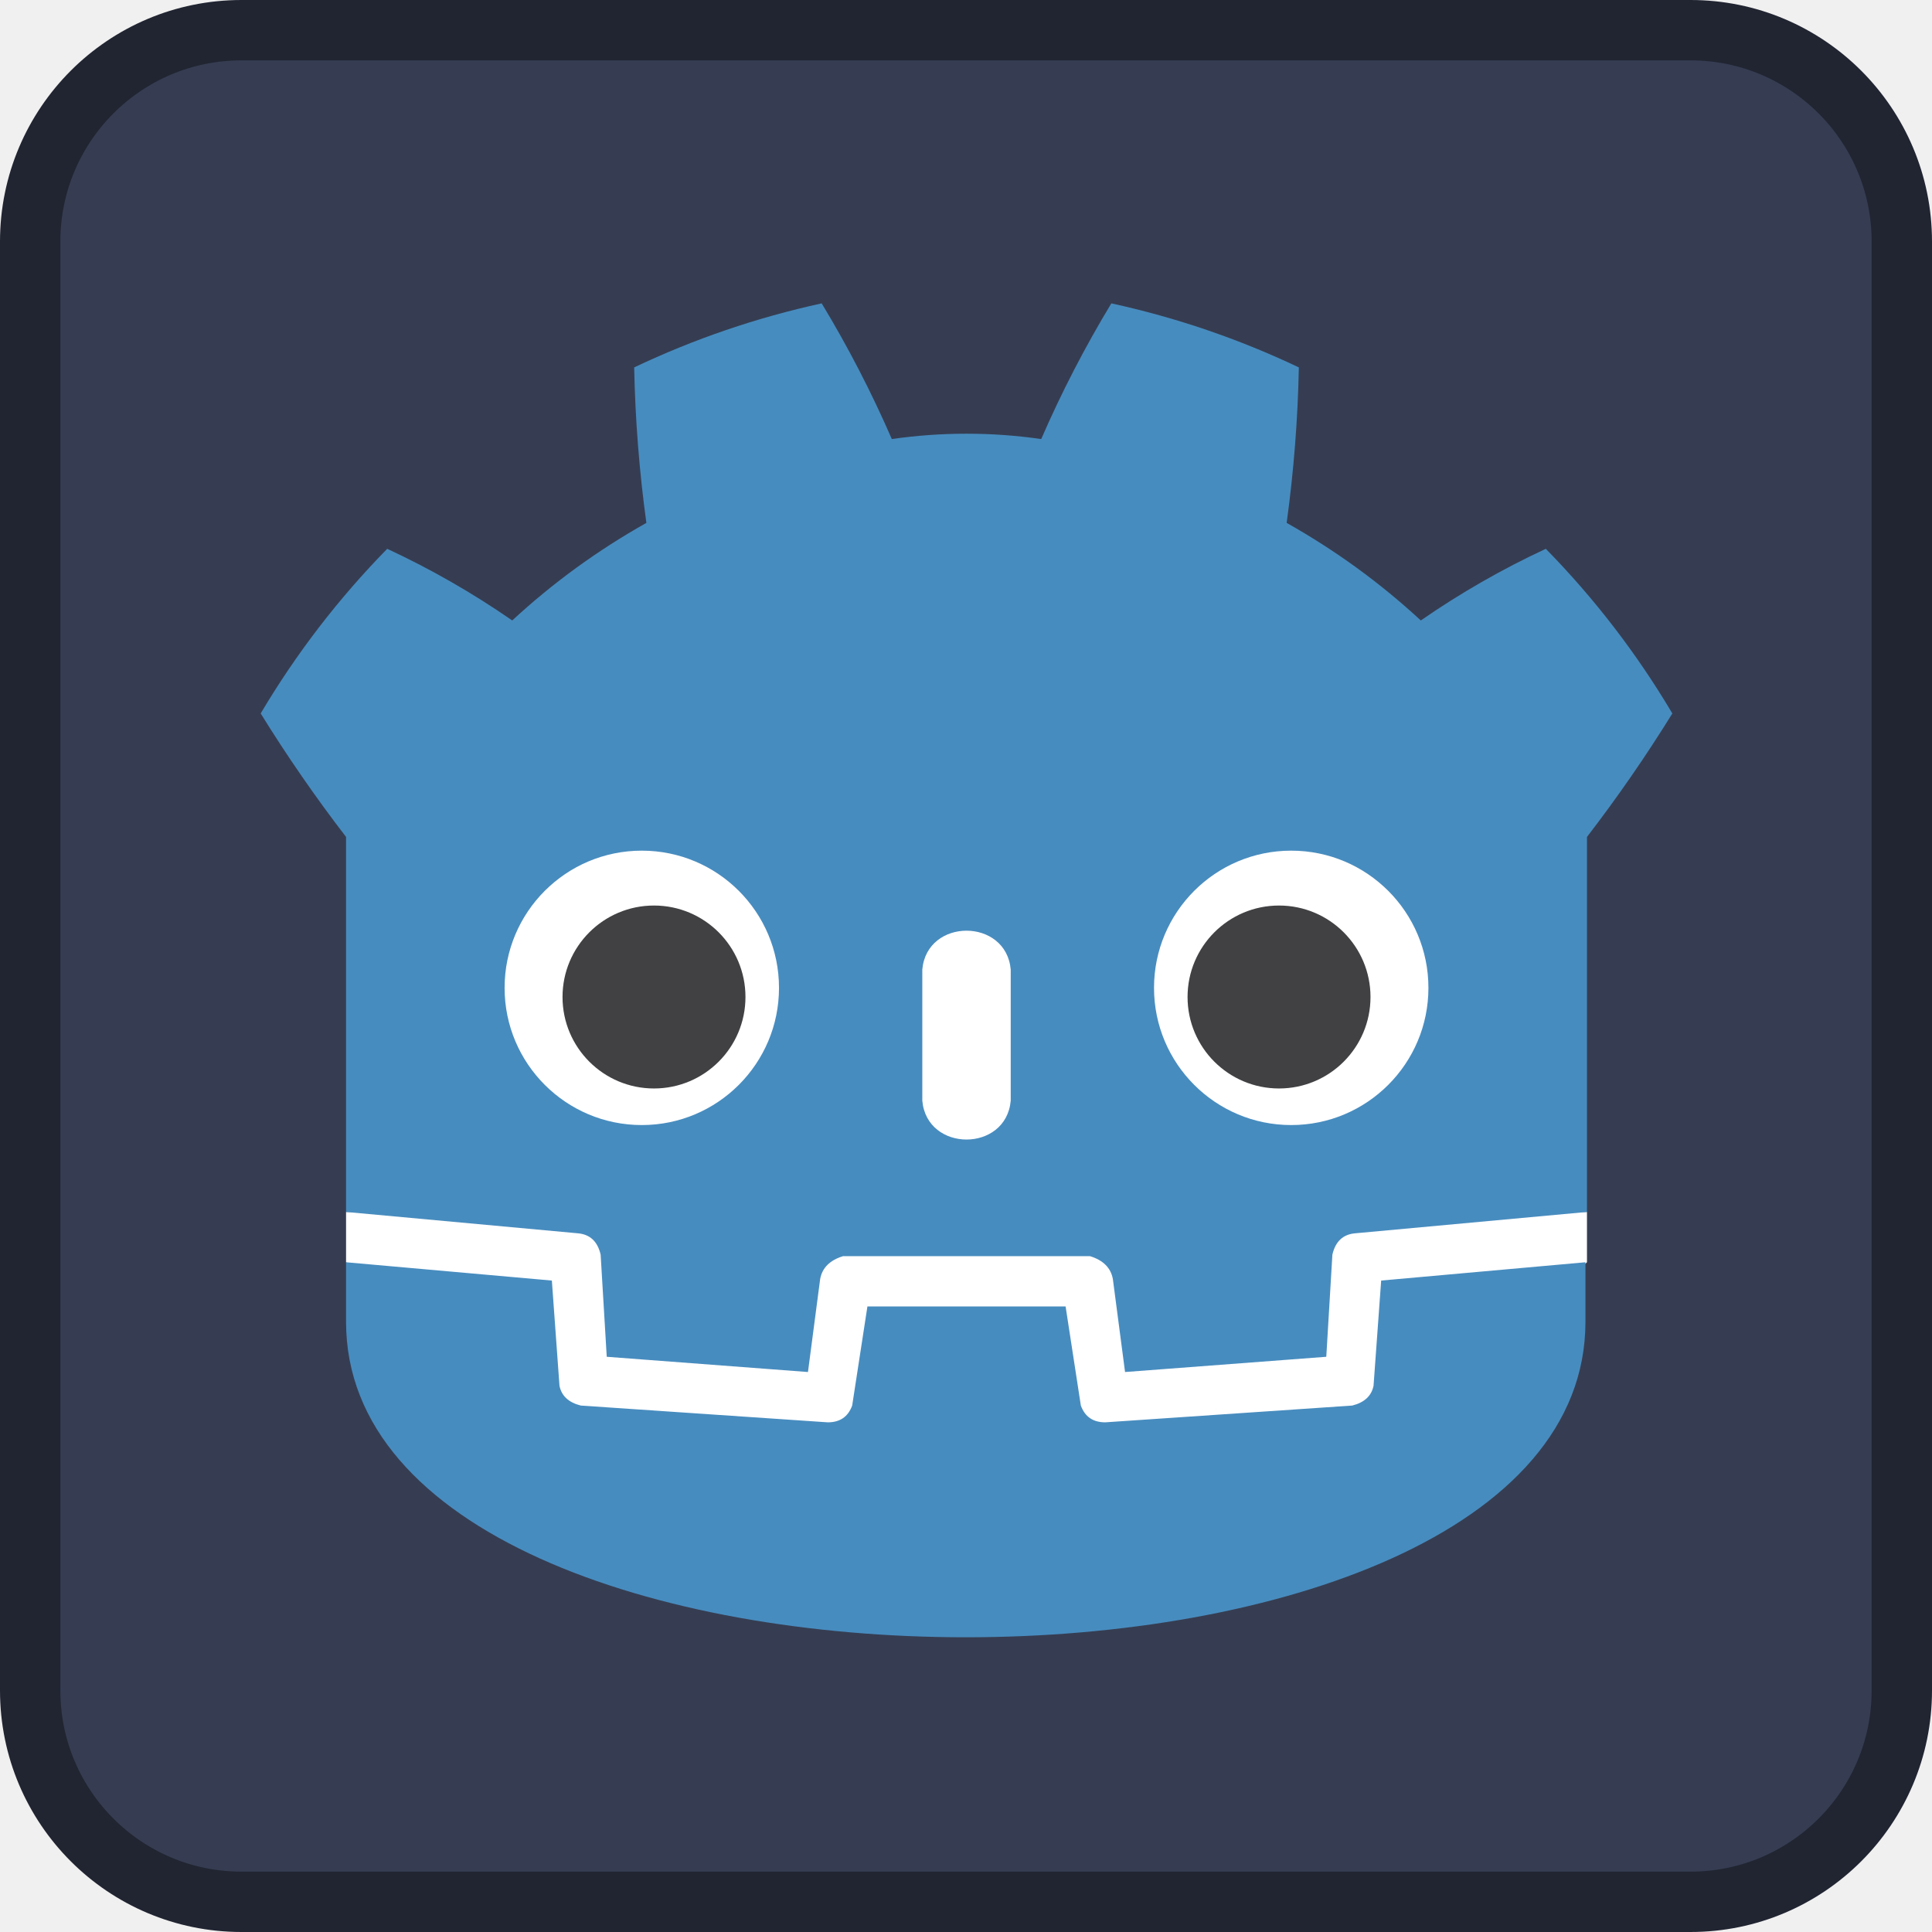
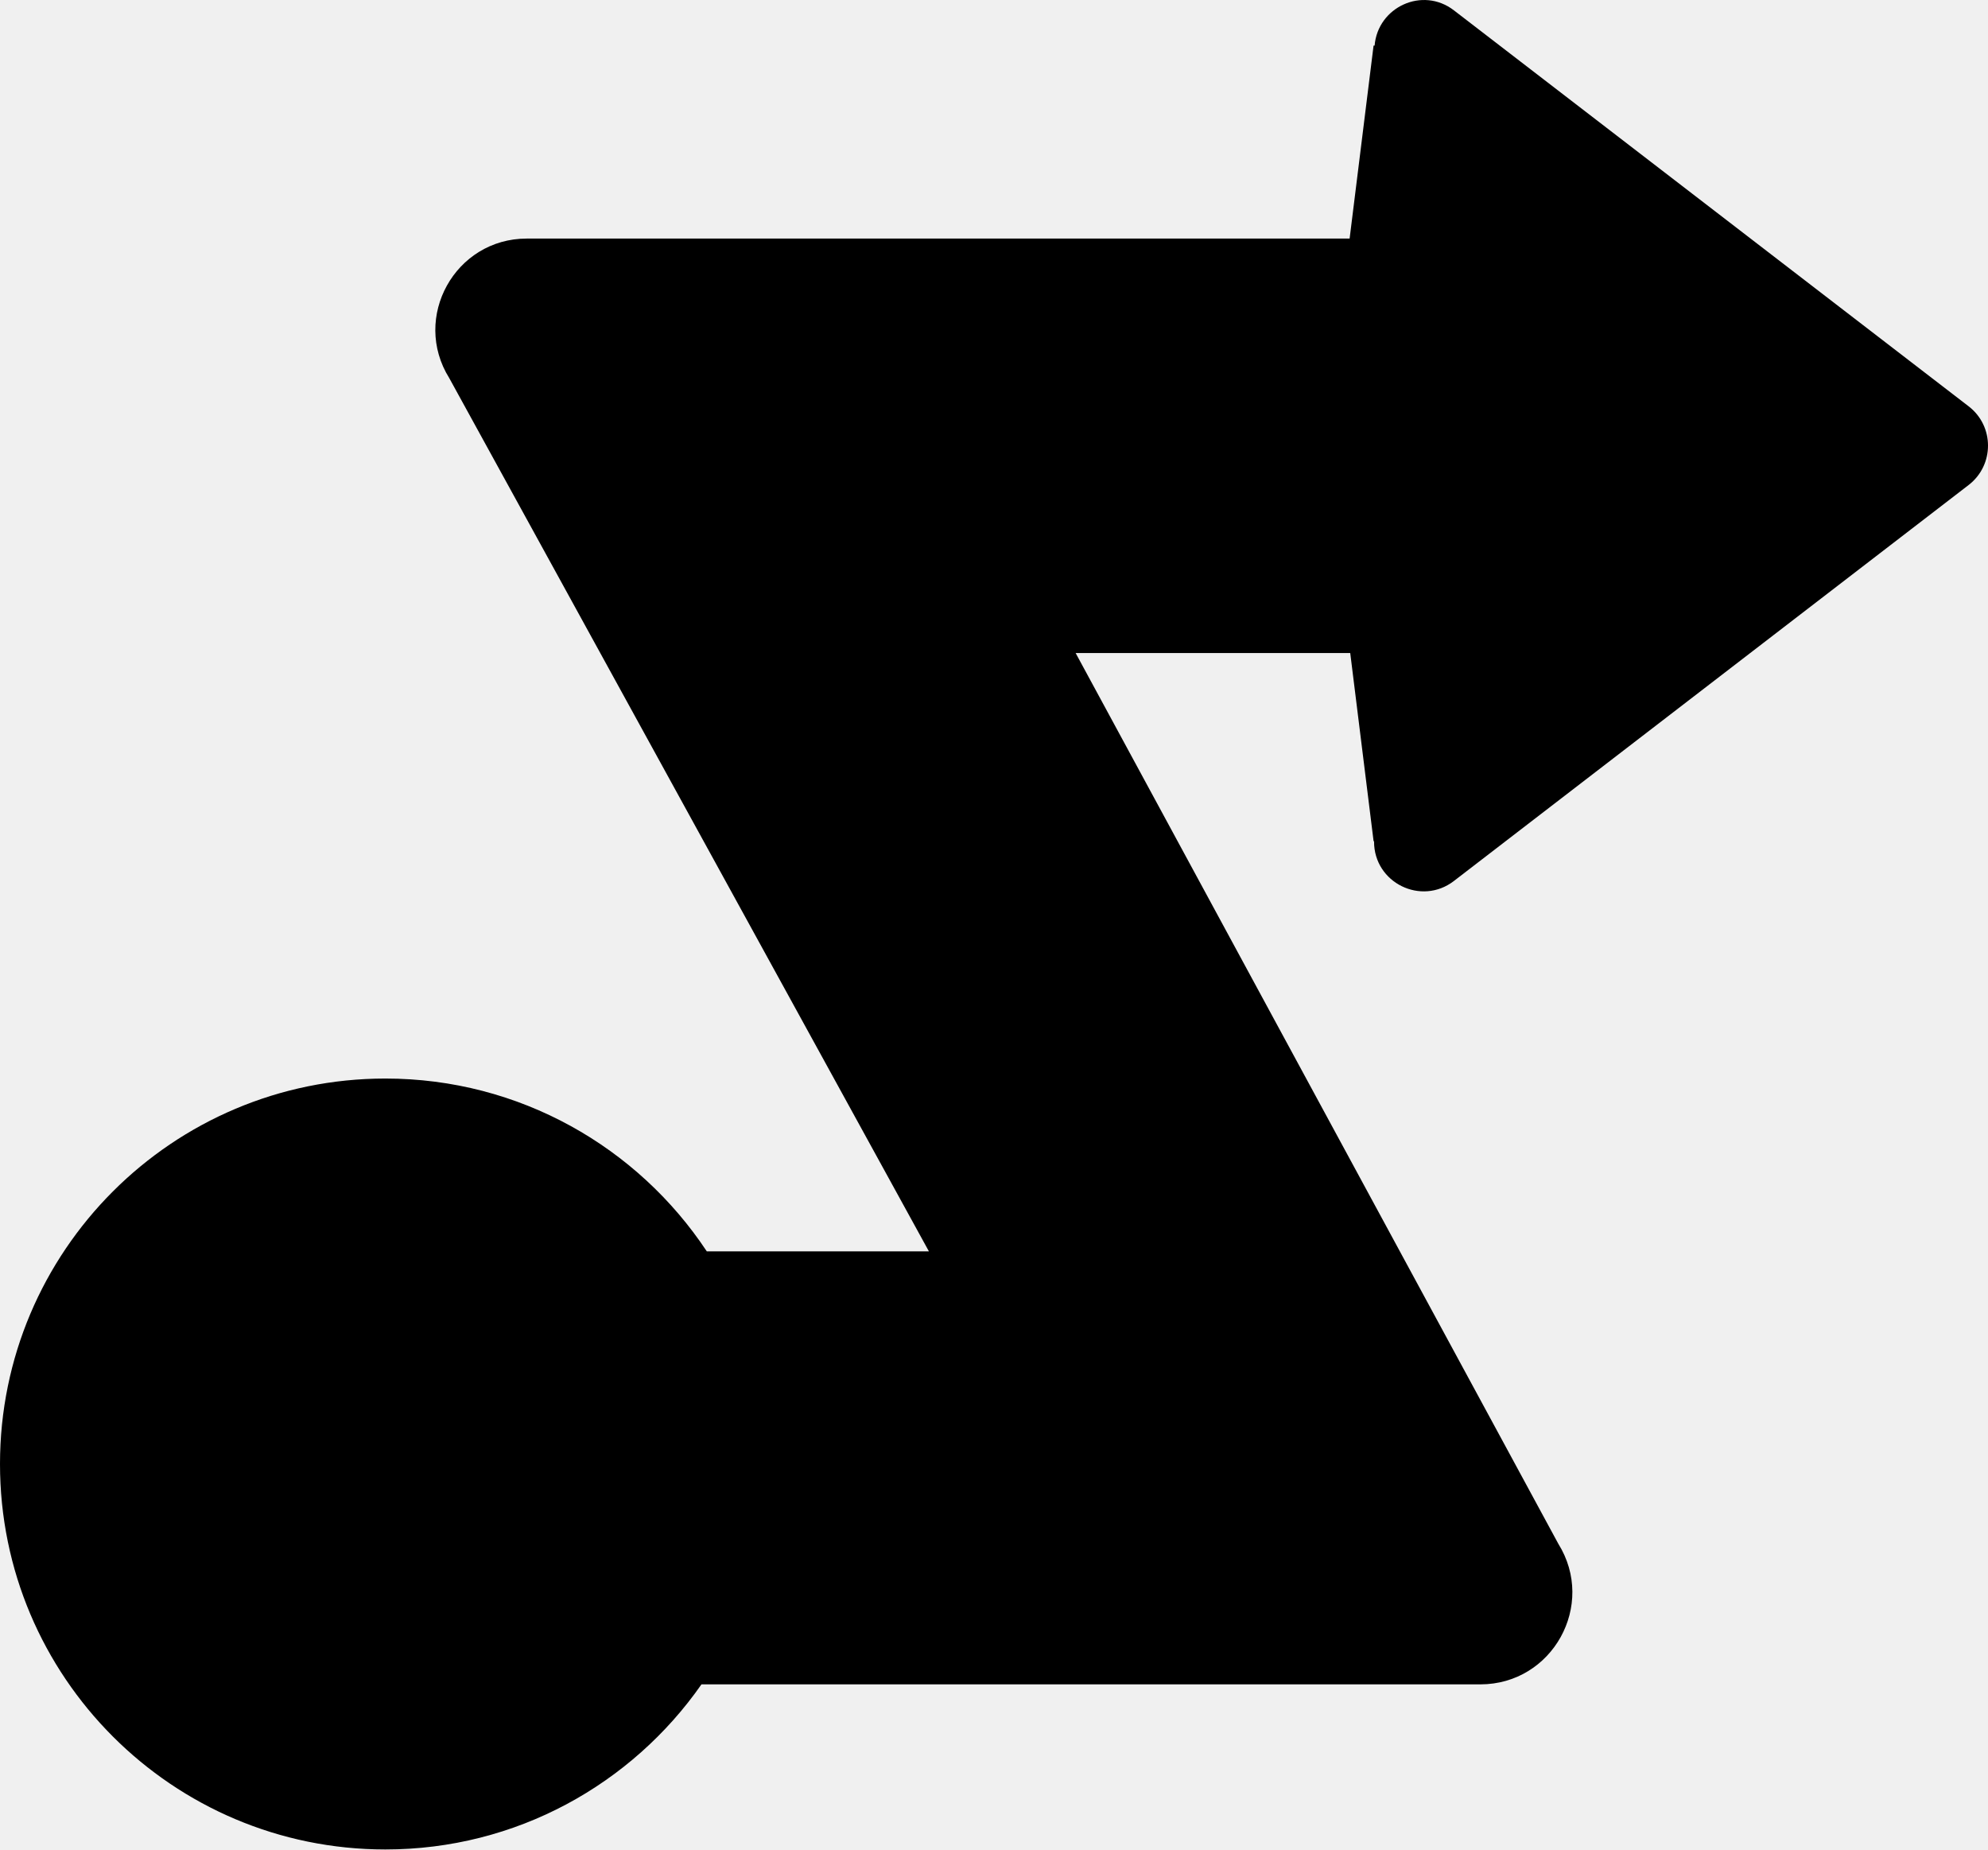
- <svg xmlns="http://www.w3.org/2000/svg" height="128" width="128">
-   <rect x="2" y="2" width="124" height="124" rx="14" fill="#363d52" stroke="#212532" stroke-width="4" />
-   <g transform="scale(.101) translate(122 122)">
-     <g fill="#fff">
-       <path d="M105 673v33q407 354 814 0v-33z" />
-       <path fill="#478cbf" d="m105 673 152 14q12 1 15 14l4 67 132 10 8-61q2-11 15-15h162q13 4 15 15l8 61 132-10 4-67q3-13 15-14l152-14V427q30-39 56-81-35-59-83-108-43 20-82 47-40-37-88-64 7-51 8-102-59-28-123-42-26 43-46 89-49-7-98 0-20-46-46-89-64 14-123 42 1 51 8 102-48 27-88 64-39-27-82-47-48 49-83 108 26 42 56 81zm0 33v39c0 276 813 276 813 0v-39l-134 12-5 69q-2 10-14 13l-162 11q-12 0-16-11l-10-65H447l-10 65q-4 11-16 11l-162-11q-12-3-14-13l-5-69z" />
-       <path d="M483 600c3 34 55 34 58 0v-86c-3-34-55-34-58 0z" />
-       <circle cx="725" cy="526" r="90" />
-       <circle cx="299" cy="526" r="90" />
-     </g>
-     <g fill="#414042">
-       <circle cx="307" cy="532" r="60" />
-       <circle cx="717" cy="532" r="60" />
-     </g>
-   </g>
+ <svg xmlns="http://www.w3.org/2000/svg" version="1.1" id="Layer_1" x="0px" y="0px" width="96.173" height="89.453" viewBox="0 0 96.173 89.453" enable-background="new 0 0 100 100" xml:space="preserve">
+   <defs id="defs1" />
+   <path fill="#2C3C46" d="M 95.236,19.652 70.335,0.5 c -1.521,-1.17 -3.683,-0.156 -3.836,1.705 h -0.05 L 65.29,11.539 H 25.483 c -3.467,0 -5.583,3.812 -3.747,6.753 l 23.201,42.232 H 34.192 c -3.338,-5.036 -9.055,-8.358 -15.549,-8.358 -10.294,0 -18.643,8.347 -18.643,18.643 0,10.295 8.348,18.644 18.643,18.644 6.332,0 11.922,-3.16 15.292,-7.985 h 37.679 c 3.49,0 5.619,-3.838 3.772,-6.801 l -23.35,-43.081 H 65.32 l 1.13,9.102 h 0.022 v 0.02 c 0,1.993 2.285,3.117 3.863,1.903 l 24.9,-19.152 c 1.251,-0.962 1.251,-2.847 0.001,-3.807 z" id="path1" style="fill:#000000" />
</svg>
